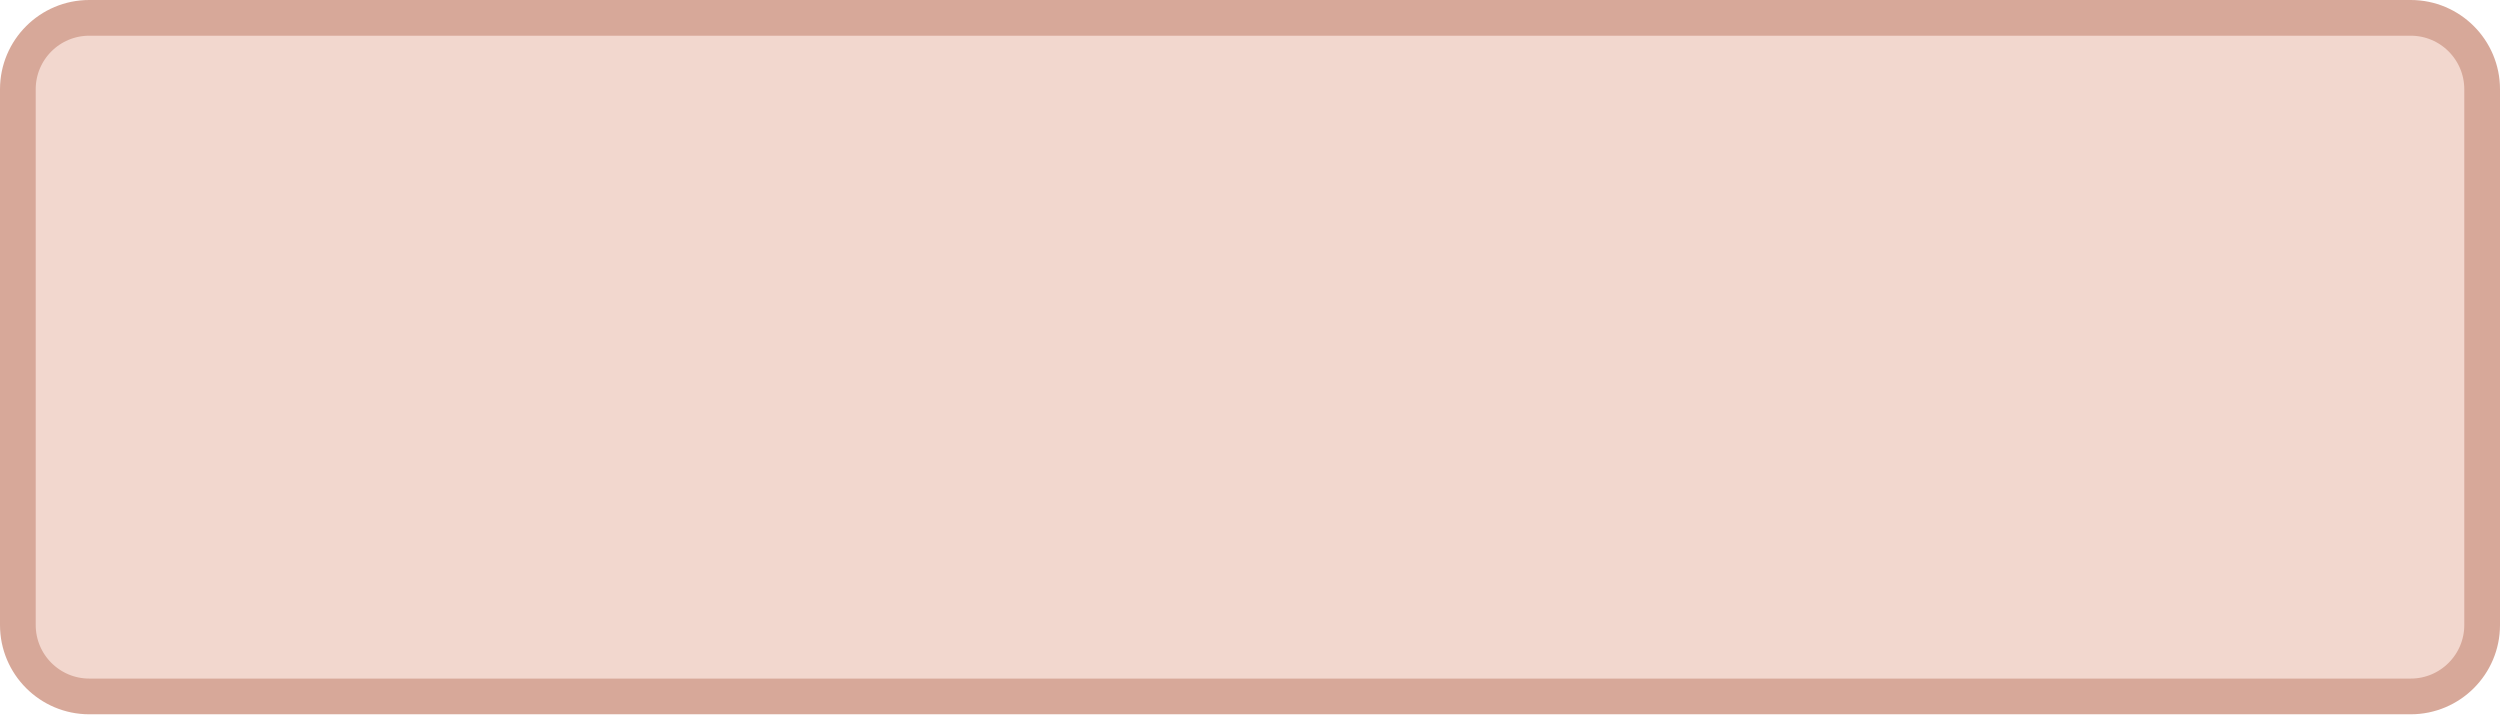
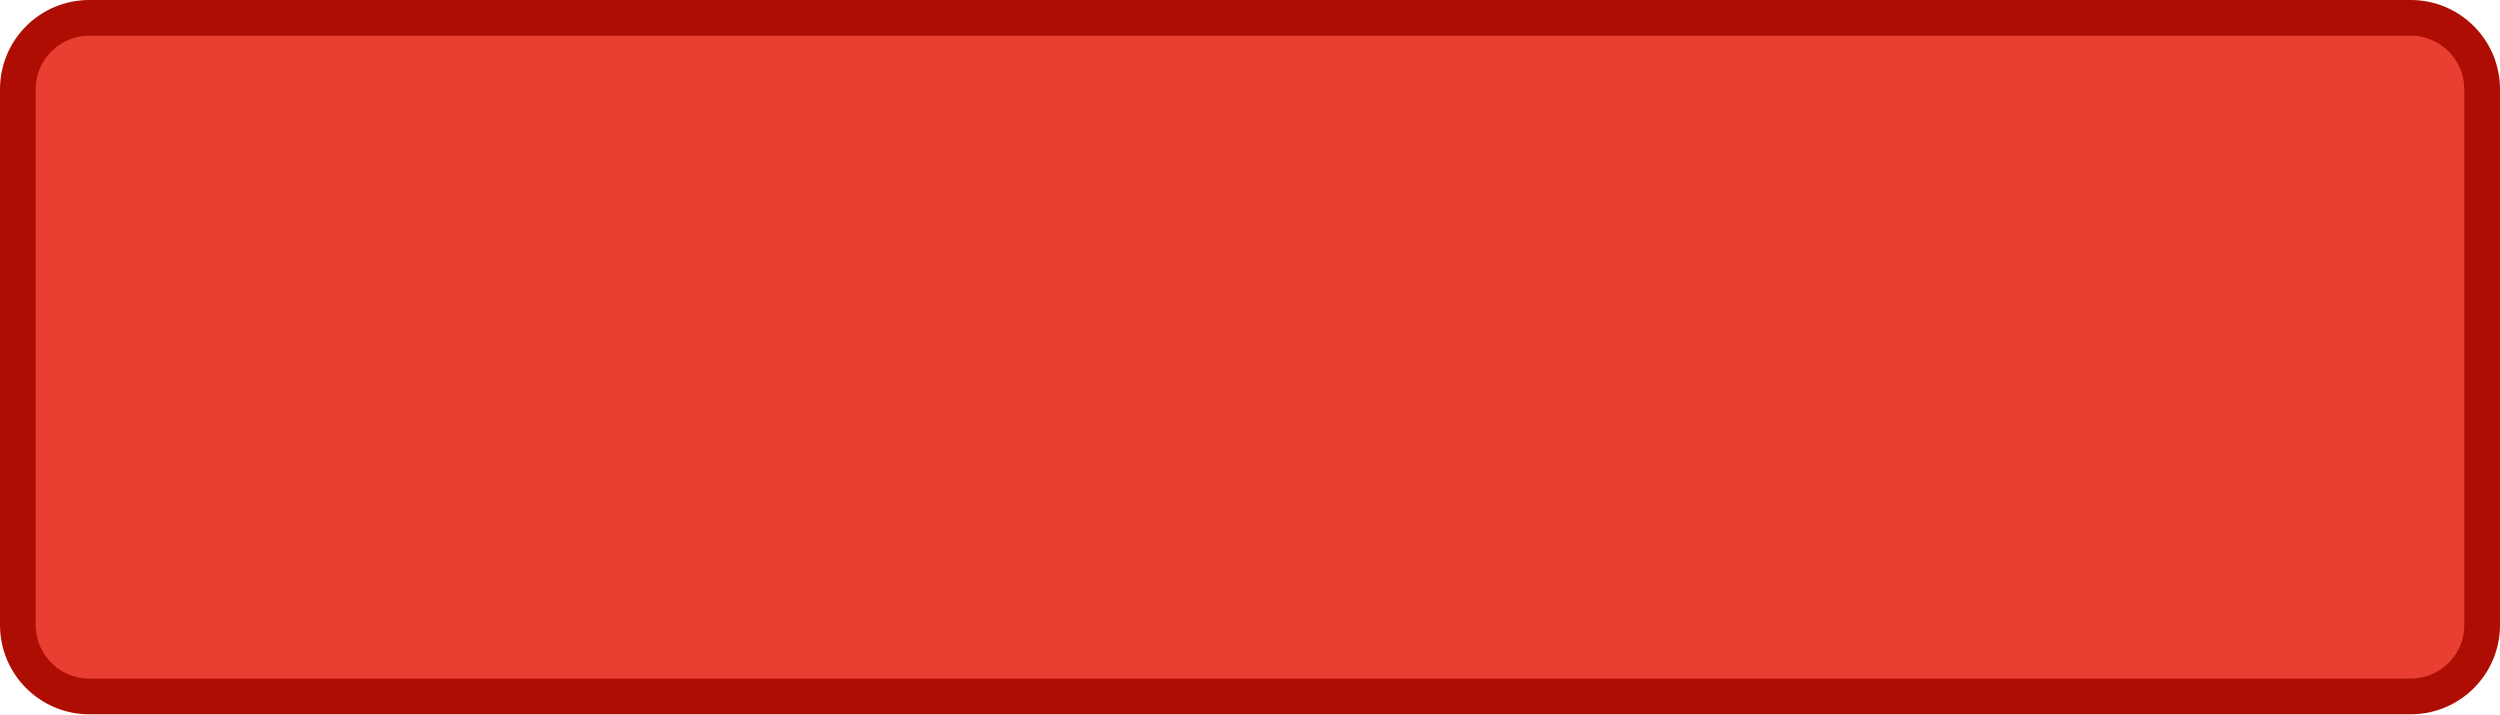
<svg xmlns="http://www.w3.org/2000/svg" width="100%" height="100%" viewBox="0 0 70.0 20.0">
-   <rect x="0.5" y="0.5" width="69.0" height="19.0" rx="2" ry="2" id="shield" style="fill:#f2d7ce;stroke:#d7a899;stroke-width:1;" />
+   <rect x="0.5" y="0.5" width="69.0" height="19.0" rx="2" ry="2" id="shield" style="fill:#e93f33;stroke:#ad0d02;stroke-width:1;" />
</svg>
